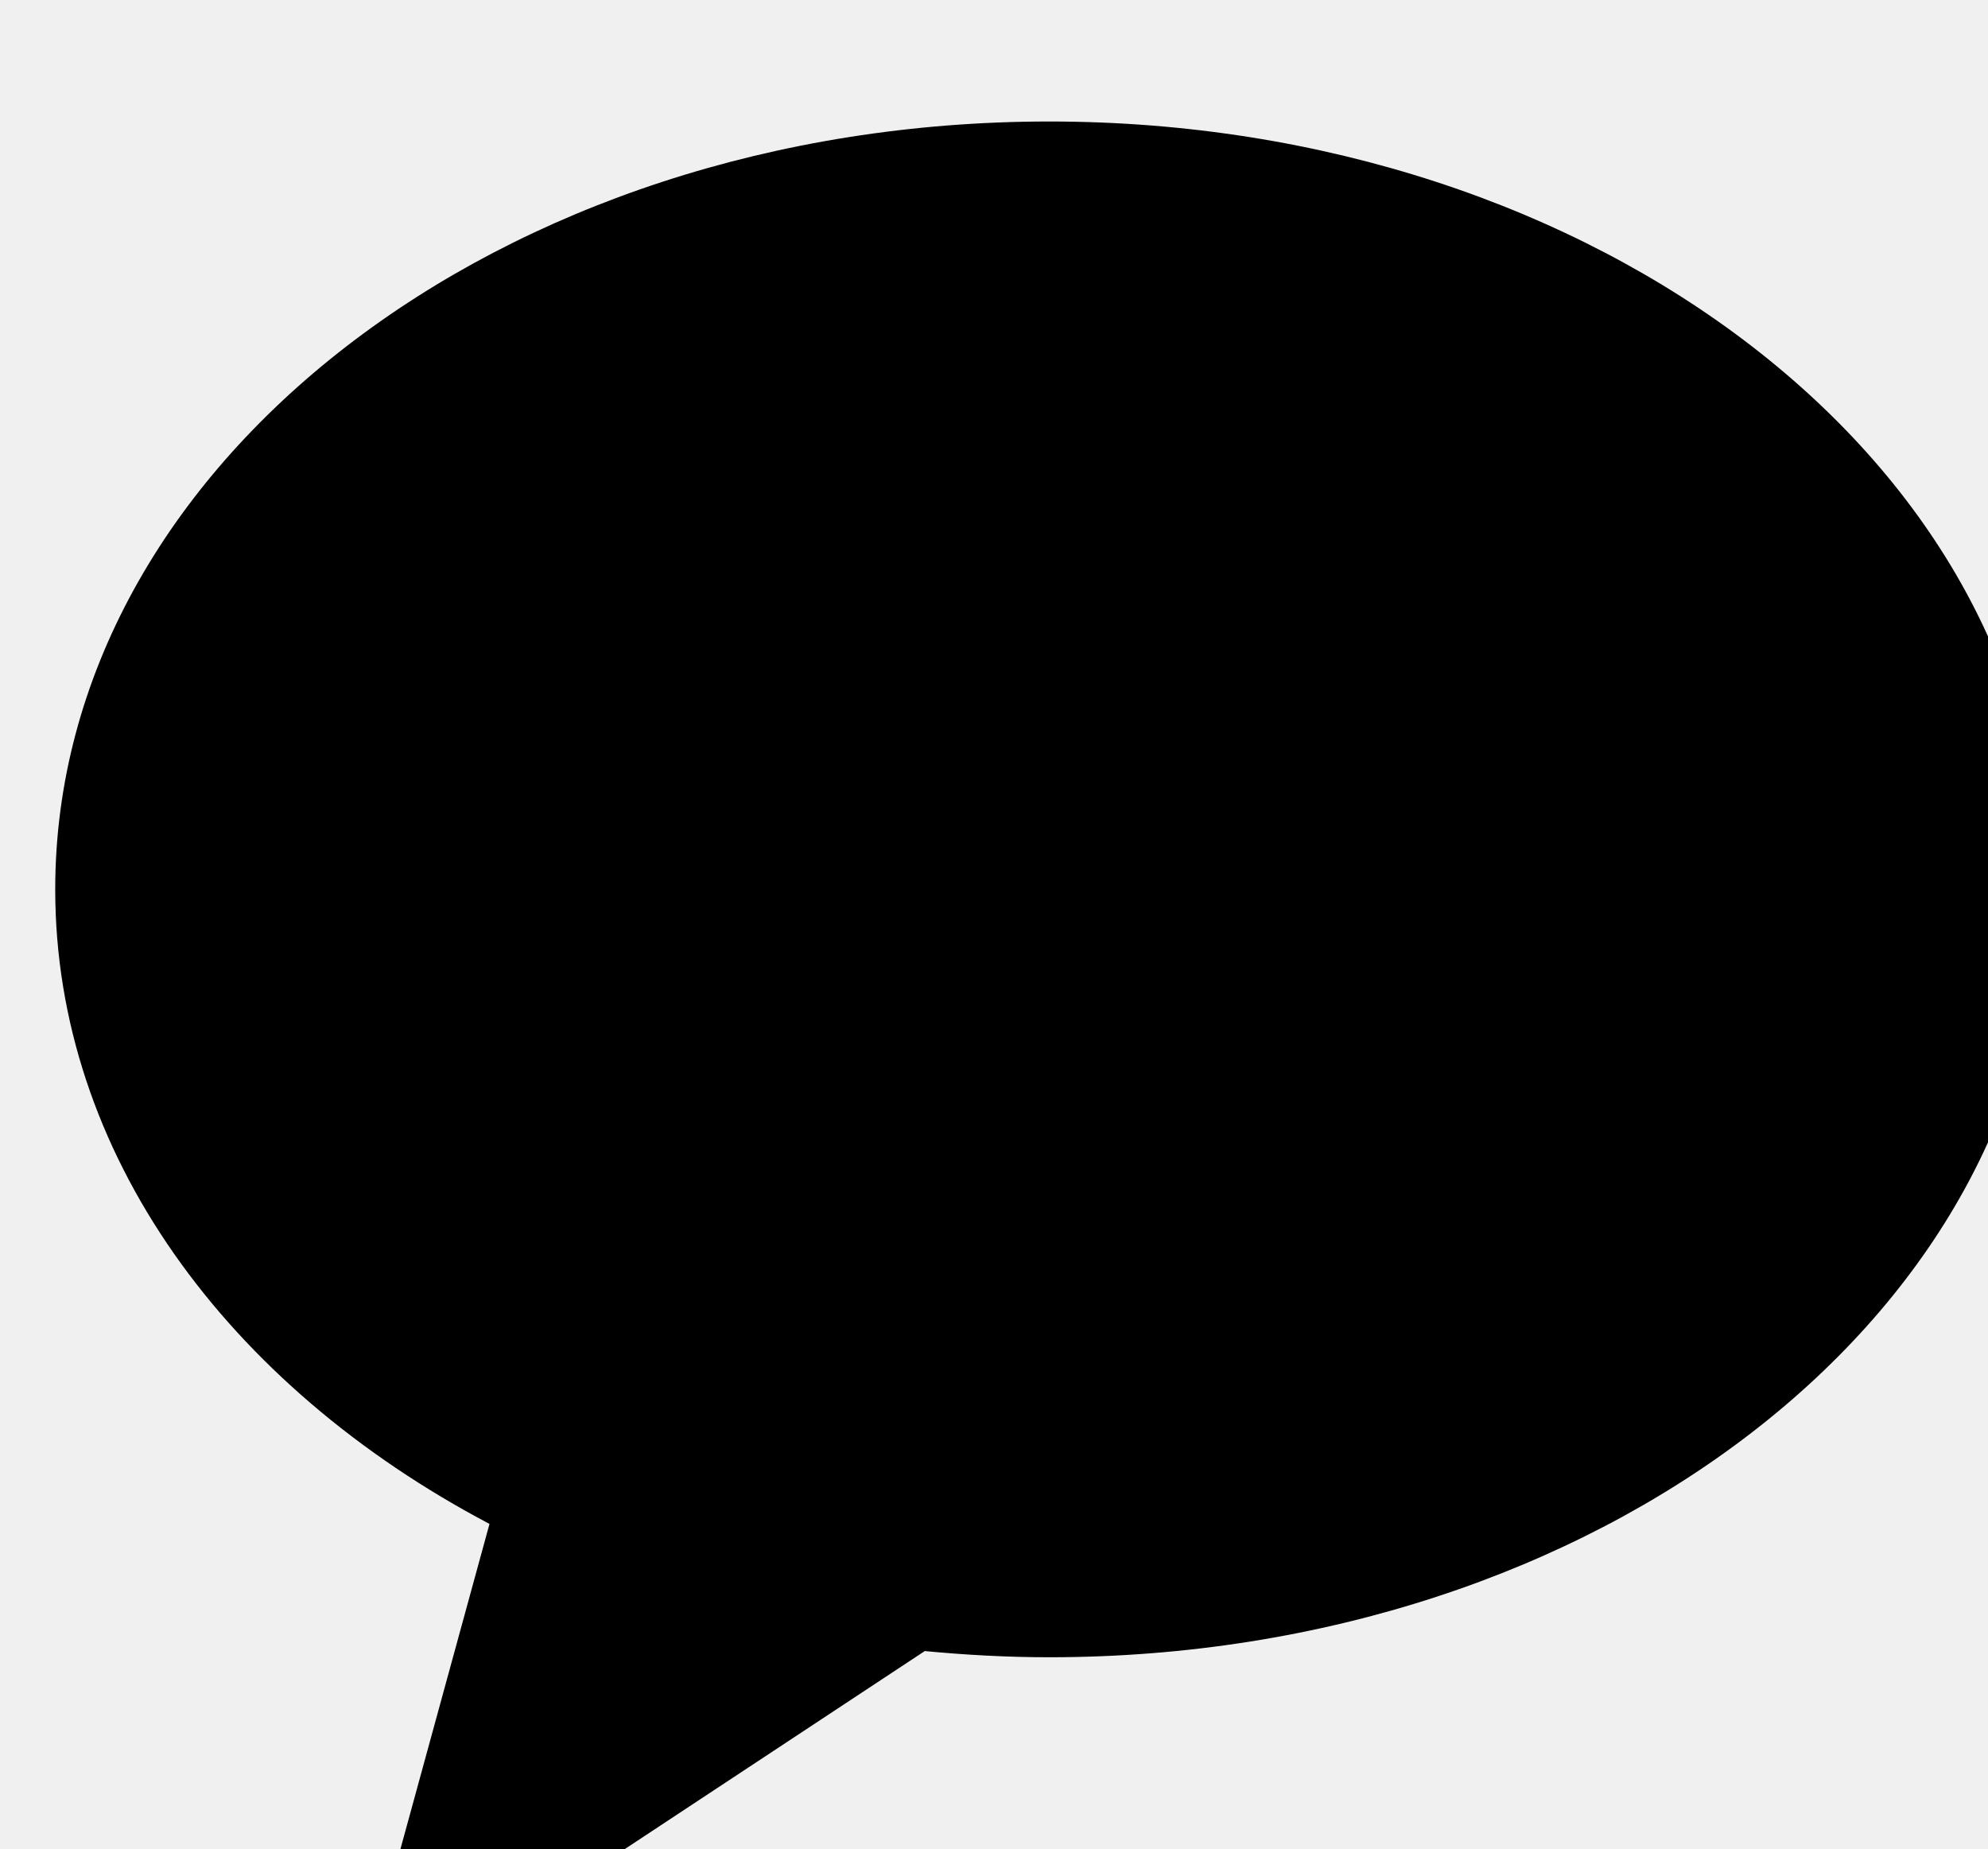
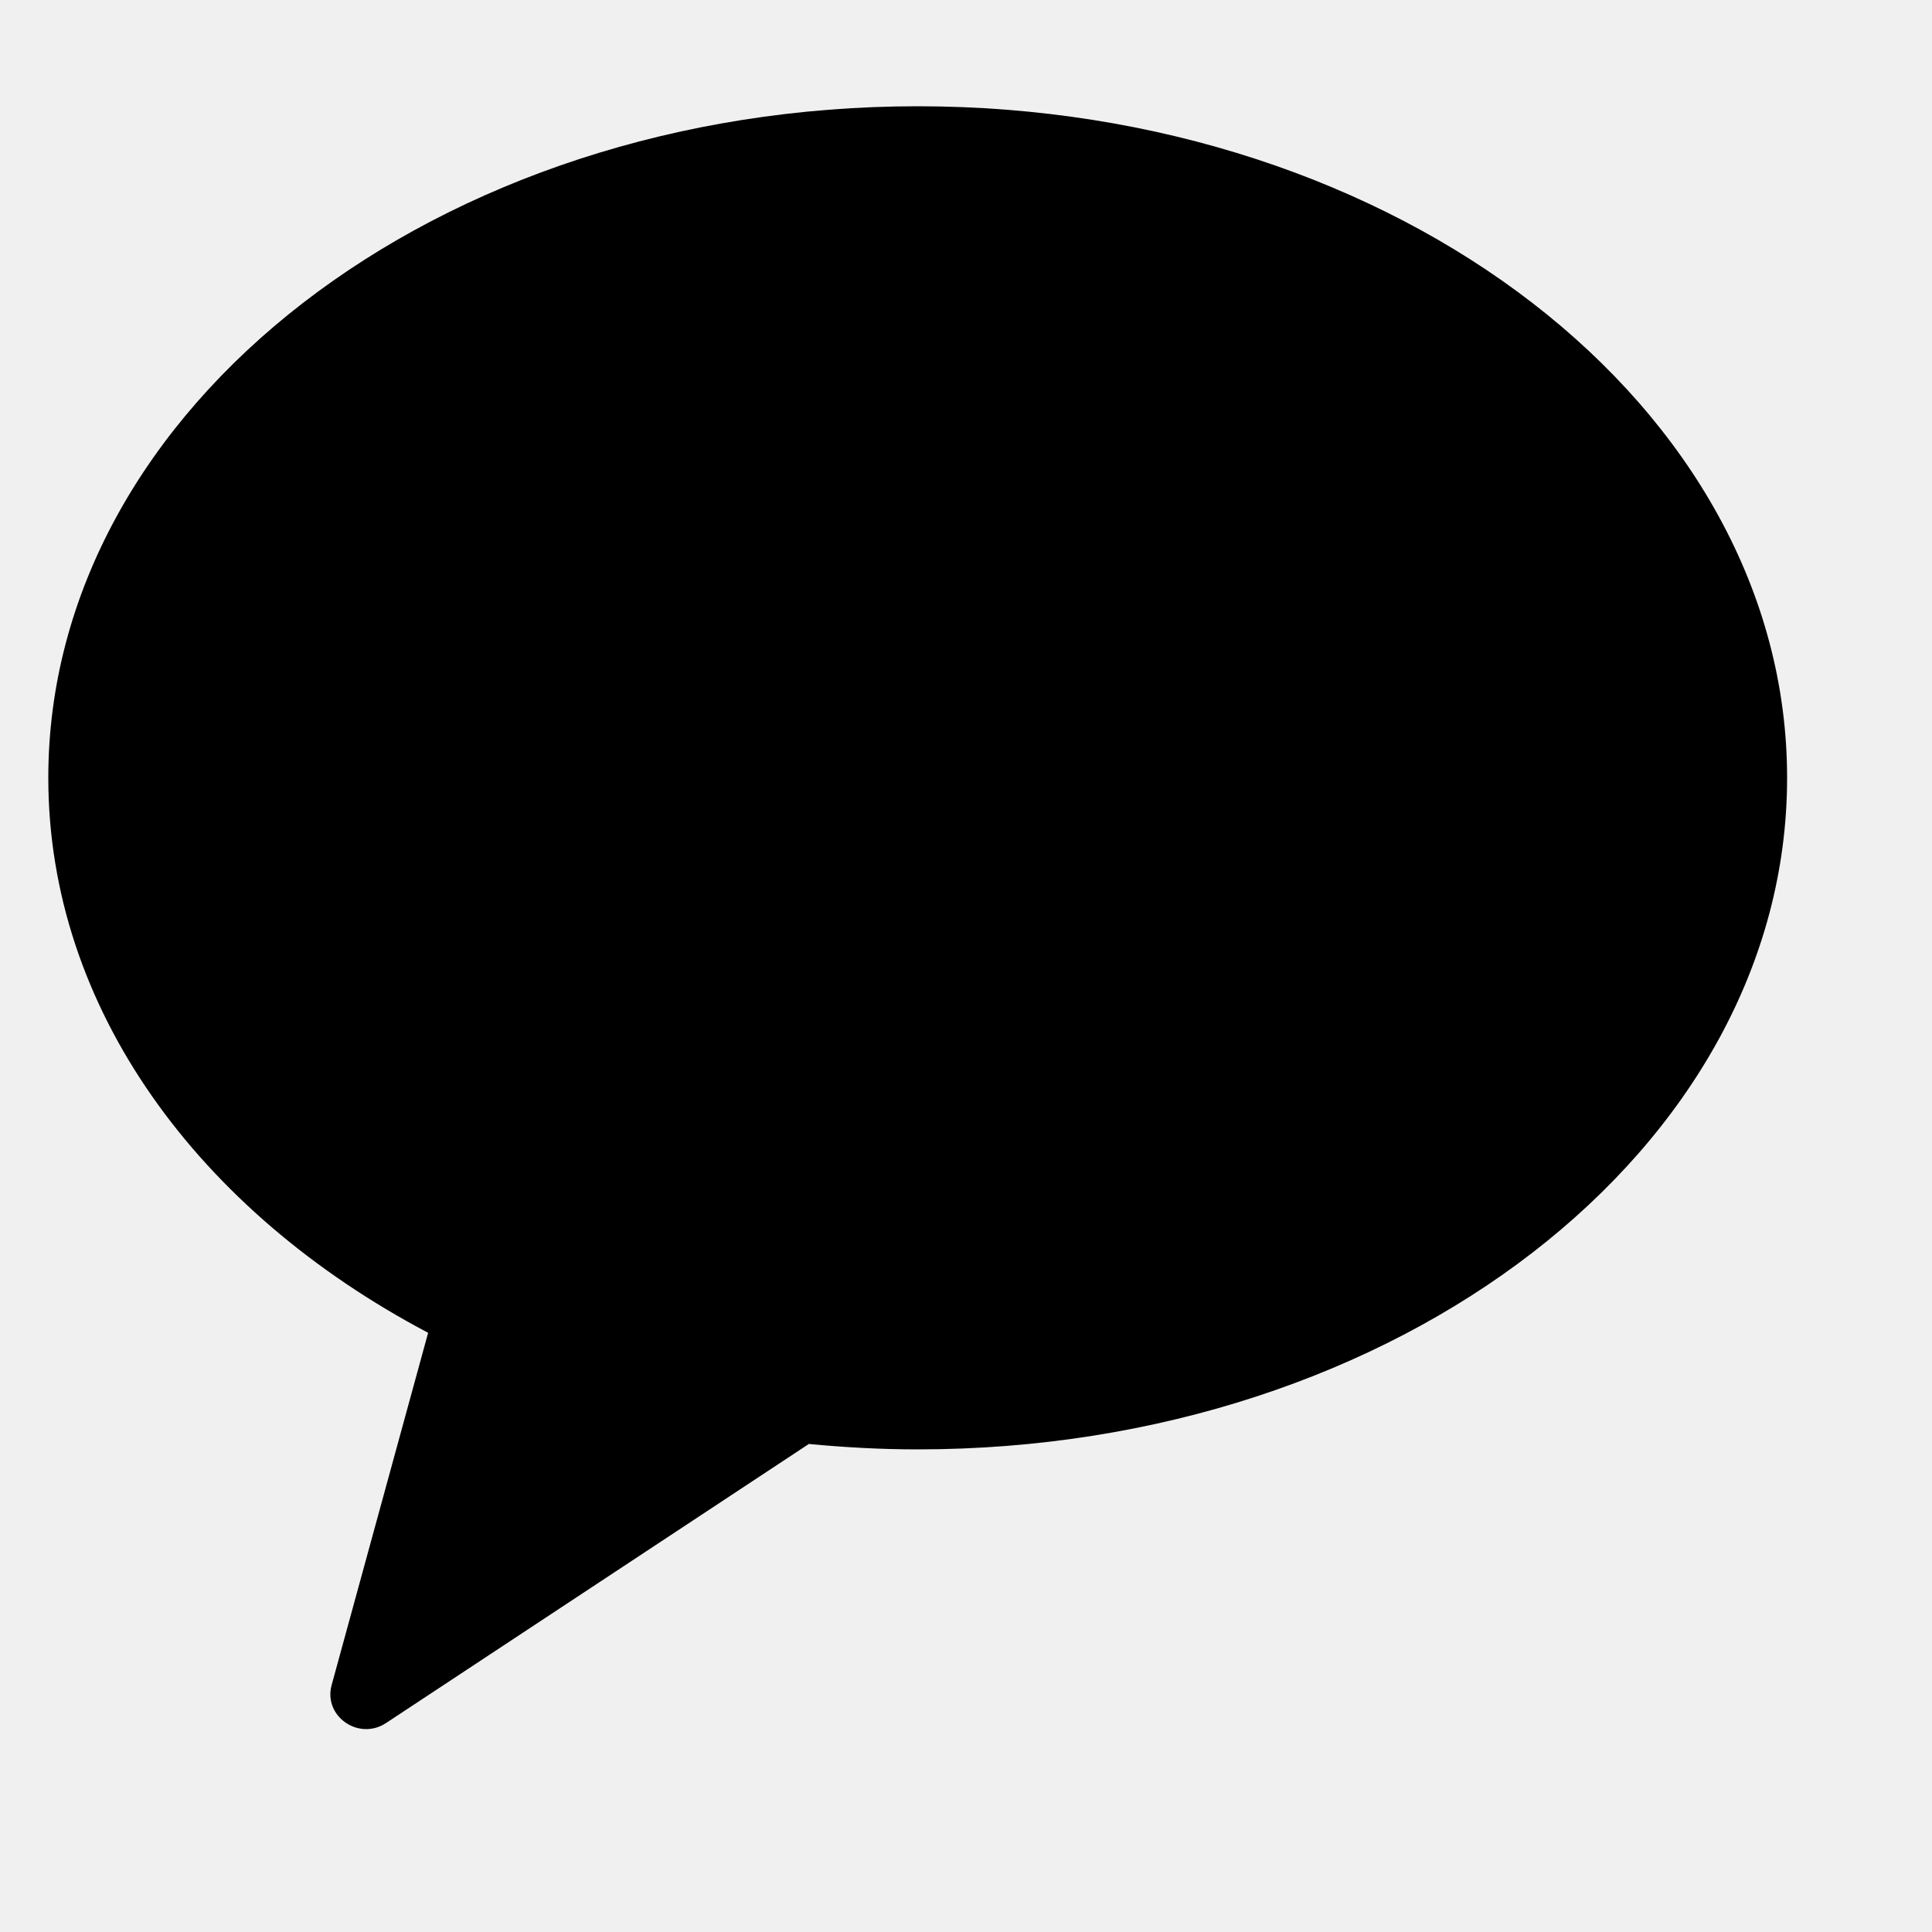
- <svg xmlns="http://www.w3.org/2000/svg" width="current" height="current" viewBox="0 0 w h" fill="current">
+ <svg xmlns="http://www.w3.org/2000/svg" width="18" height="18" viewBox="0 0 20 20" fill="none">
  <g id="ì¹´ì¹´ì¤ ë¡ê³ " clip-path="url(#clip0_1113_4525)">
    <path id="Path" fill-rule="evenodd" clip-rule="evenodd" d="M9.5 1.1C4.529 1.1 0.5 4.213 0.5 8.052C0.5 10.44 2.058 12.545 4.432 13.797L3.433 17.444C3.345 17.766 3.713 18.023 3.996 17.837L8.373 14.948C8.743 14.983 9.118 15.004 9.5 15.004C14.47 15.004 18.5 11.891 18.5 8.052C18.5 4.213 14.47 1.1 9.5 1.1Z" fill="black" />
  </g>
  <defs>
    <clipPath id="clip0_1113_4525">
      <rect width="18" height="18" fill="white" transform="translate(0.5 0.5)" />
    </clipPath>
  </defs>
</svg>
